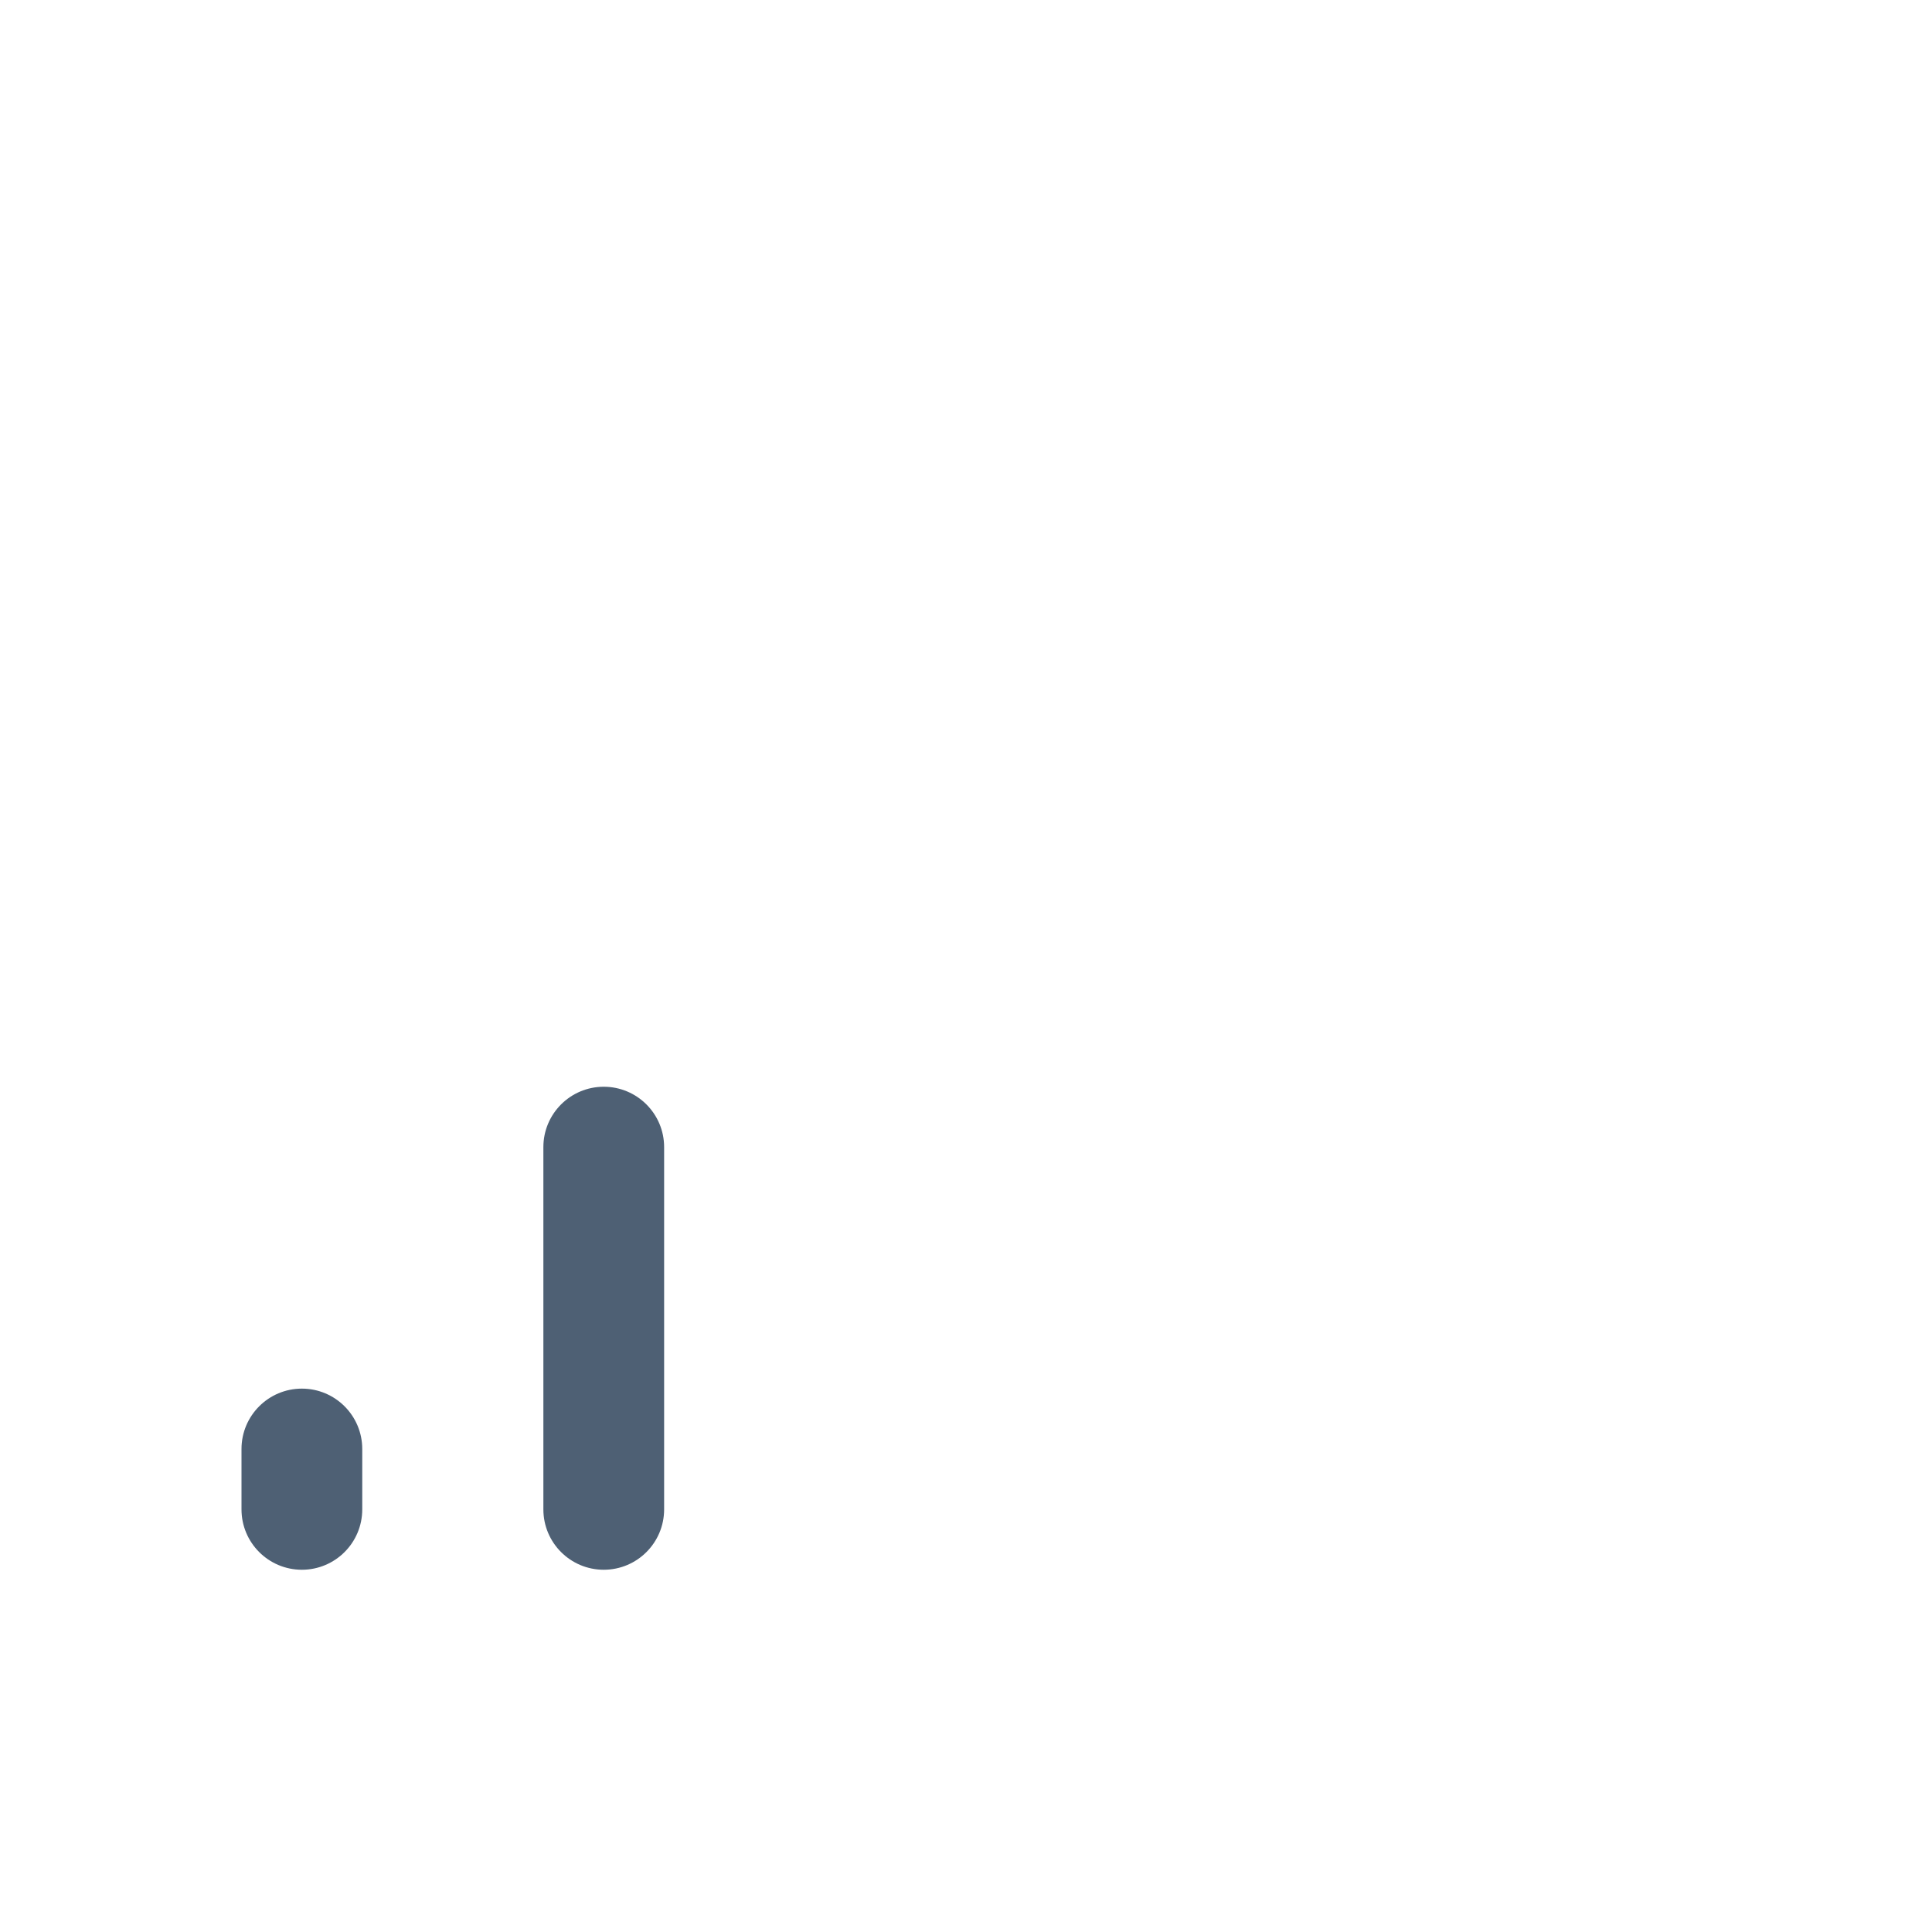
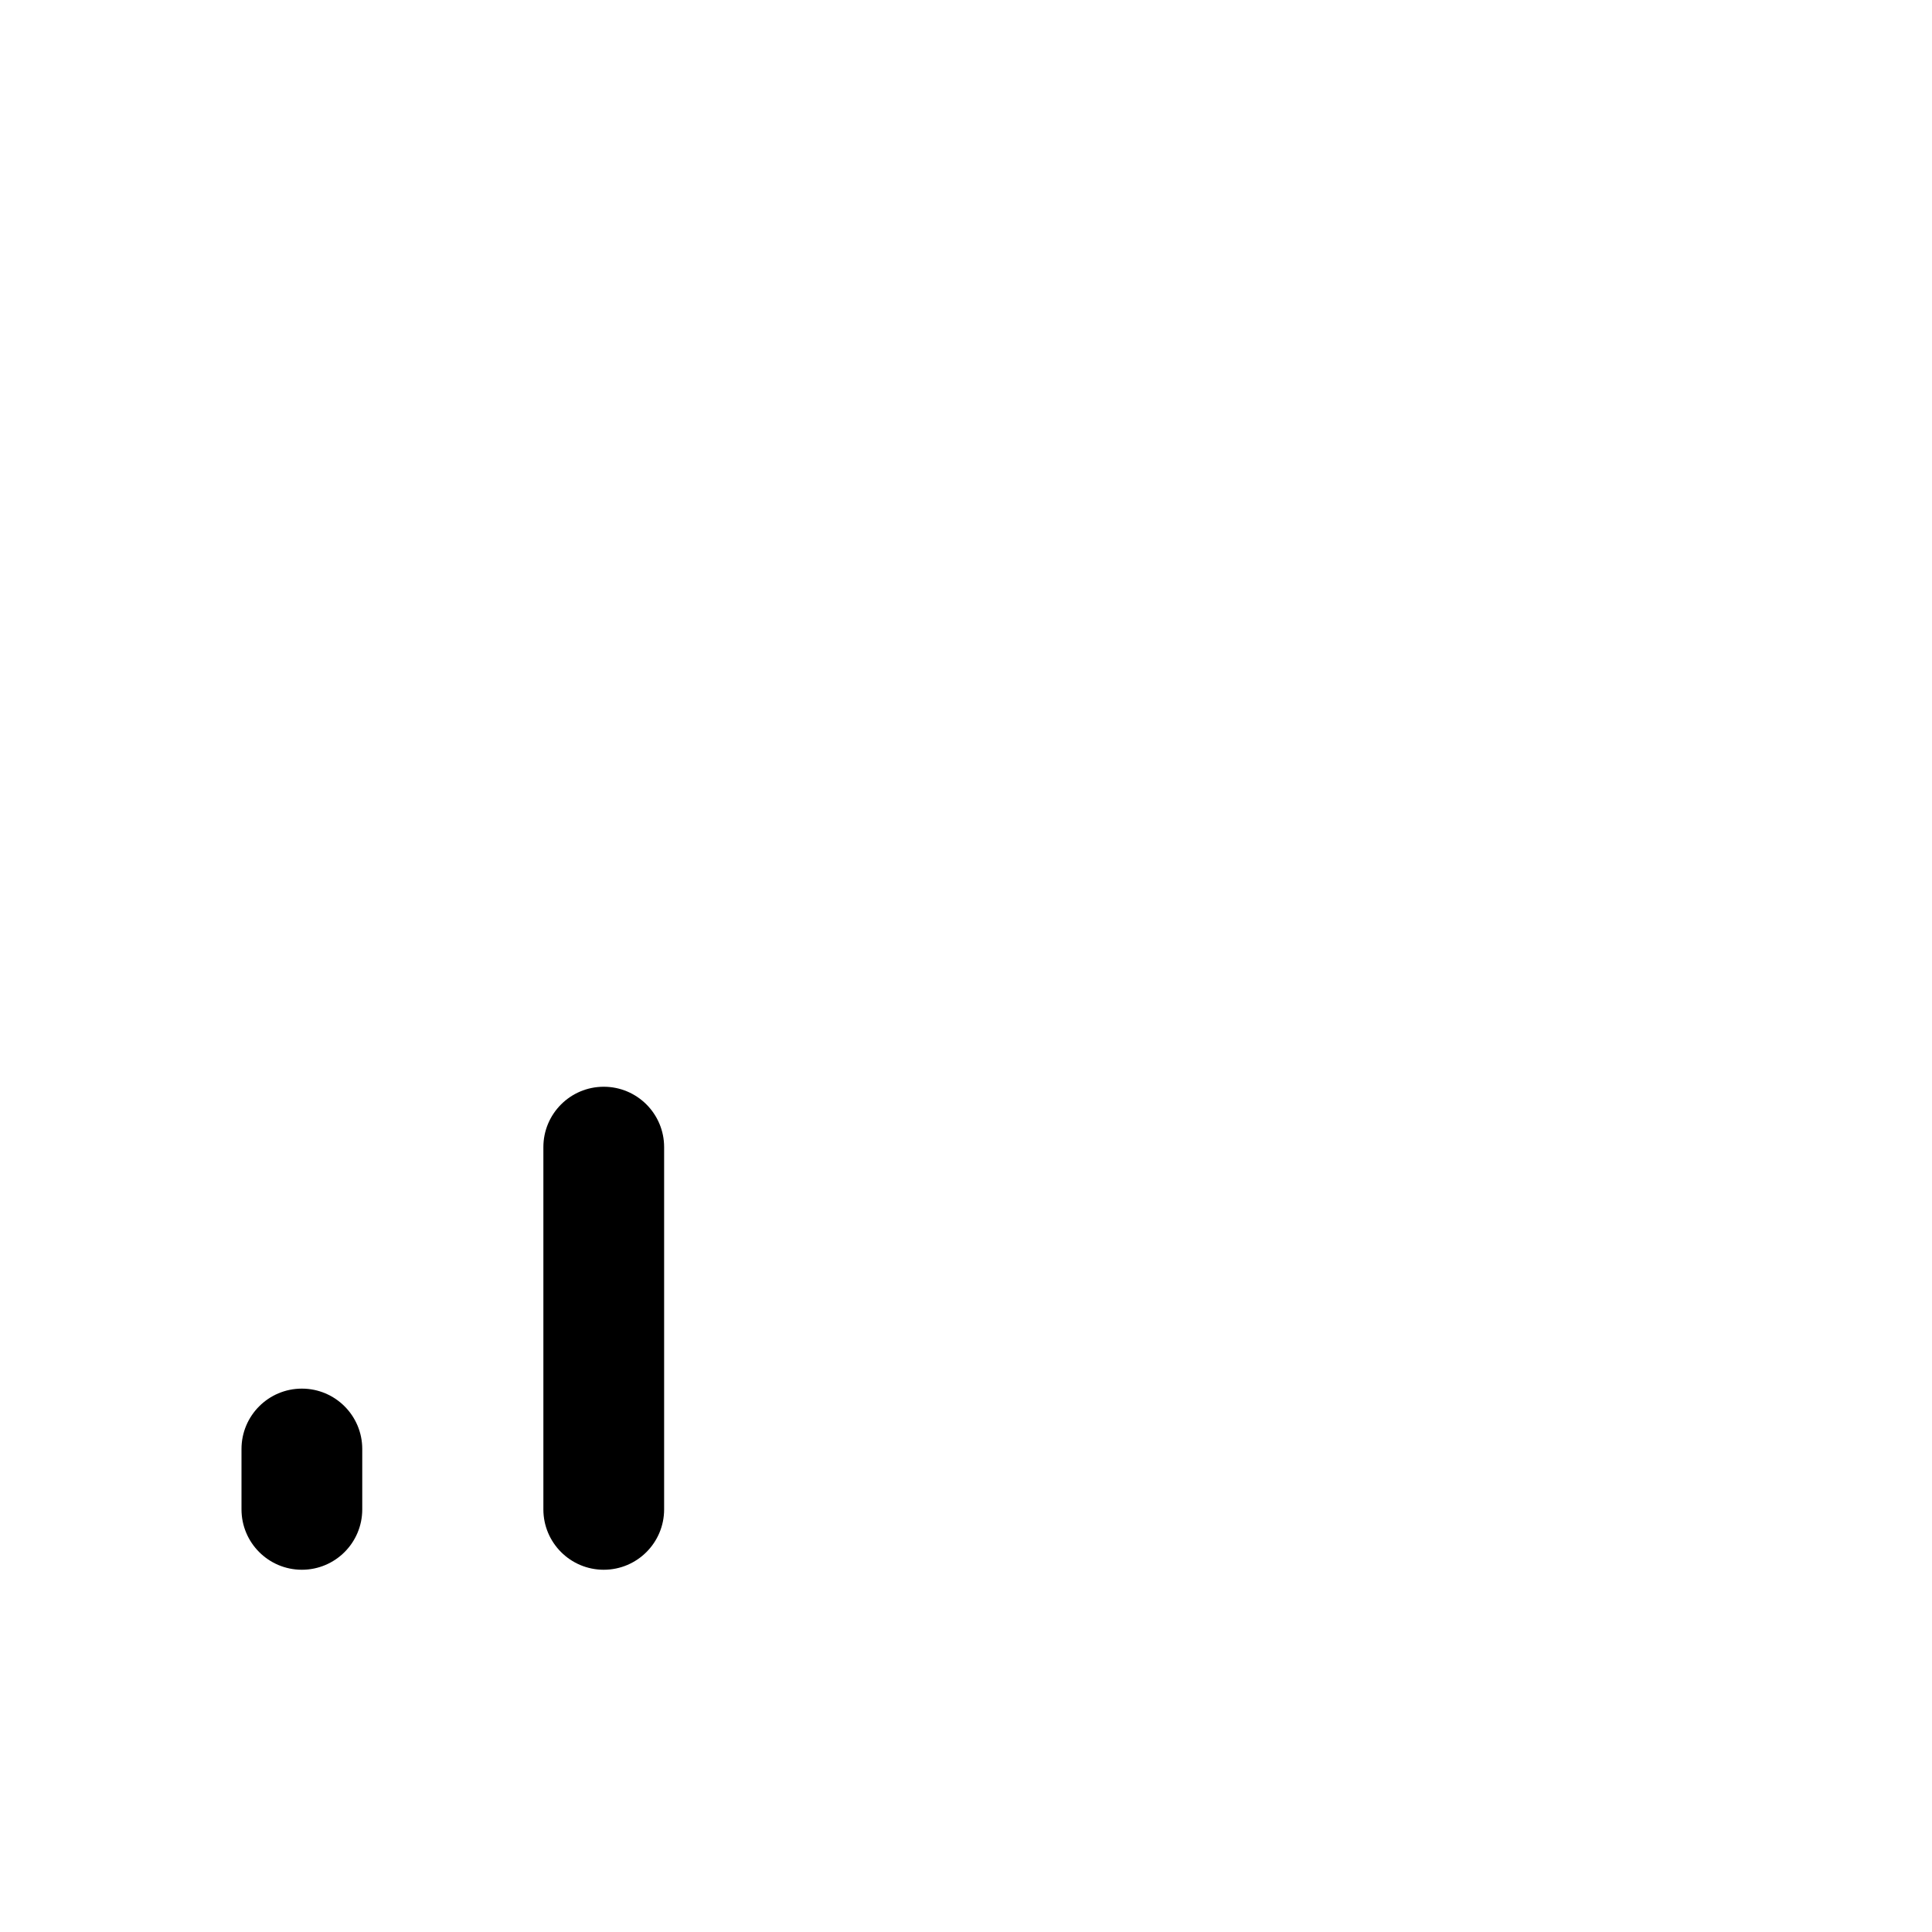
- <svg xmlns="http://www.w3.org/2000/svg" width="24" height="24" fill="#4e6074" viewBox="0 0 256 256">
+ <svg xmlns="http://www.w3.org/2000/svg" width="32" height="32" fill="#000000" viewBox="0 0 256 256">
  <path d="M88,152v48a8,8,0,0,1-16,0V152a8,8,0,0,1,16,0ZM40,184a8,8,0,0,0-8,8v8a8,8,0,0,0,16,0v-8A8,8,0,0,0,40,184Z" />
</svg>
